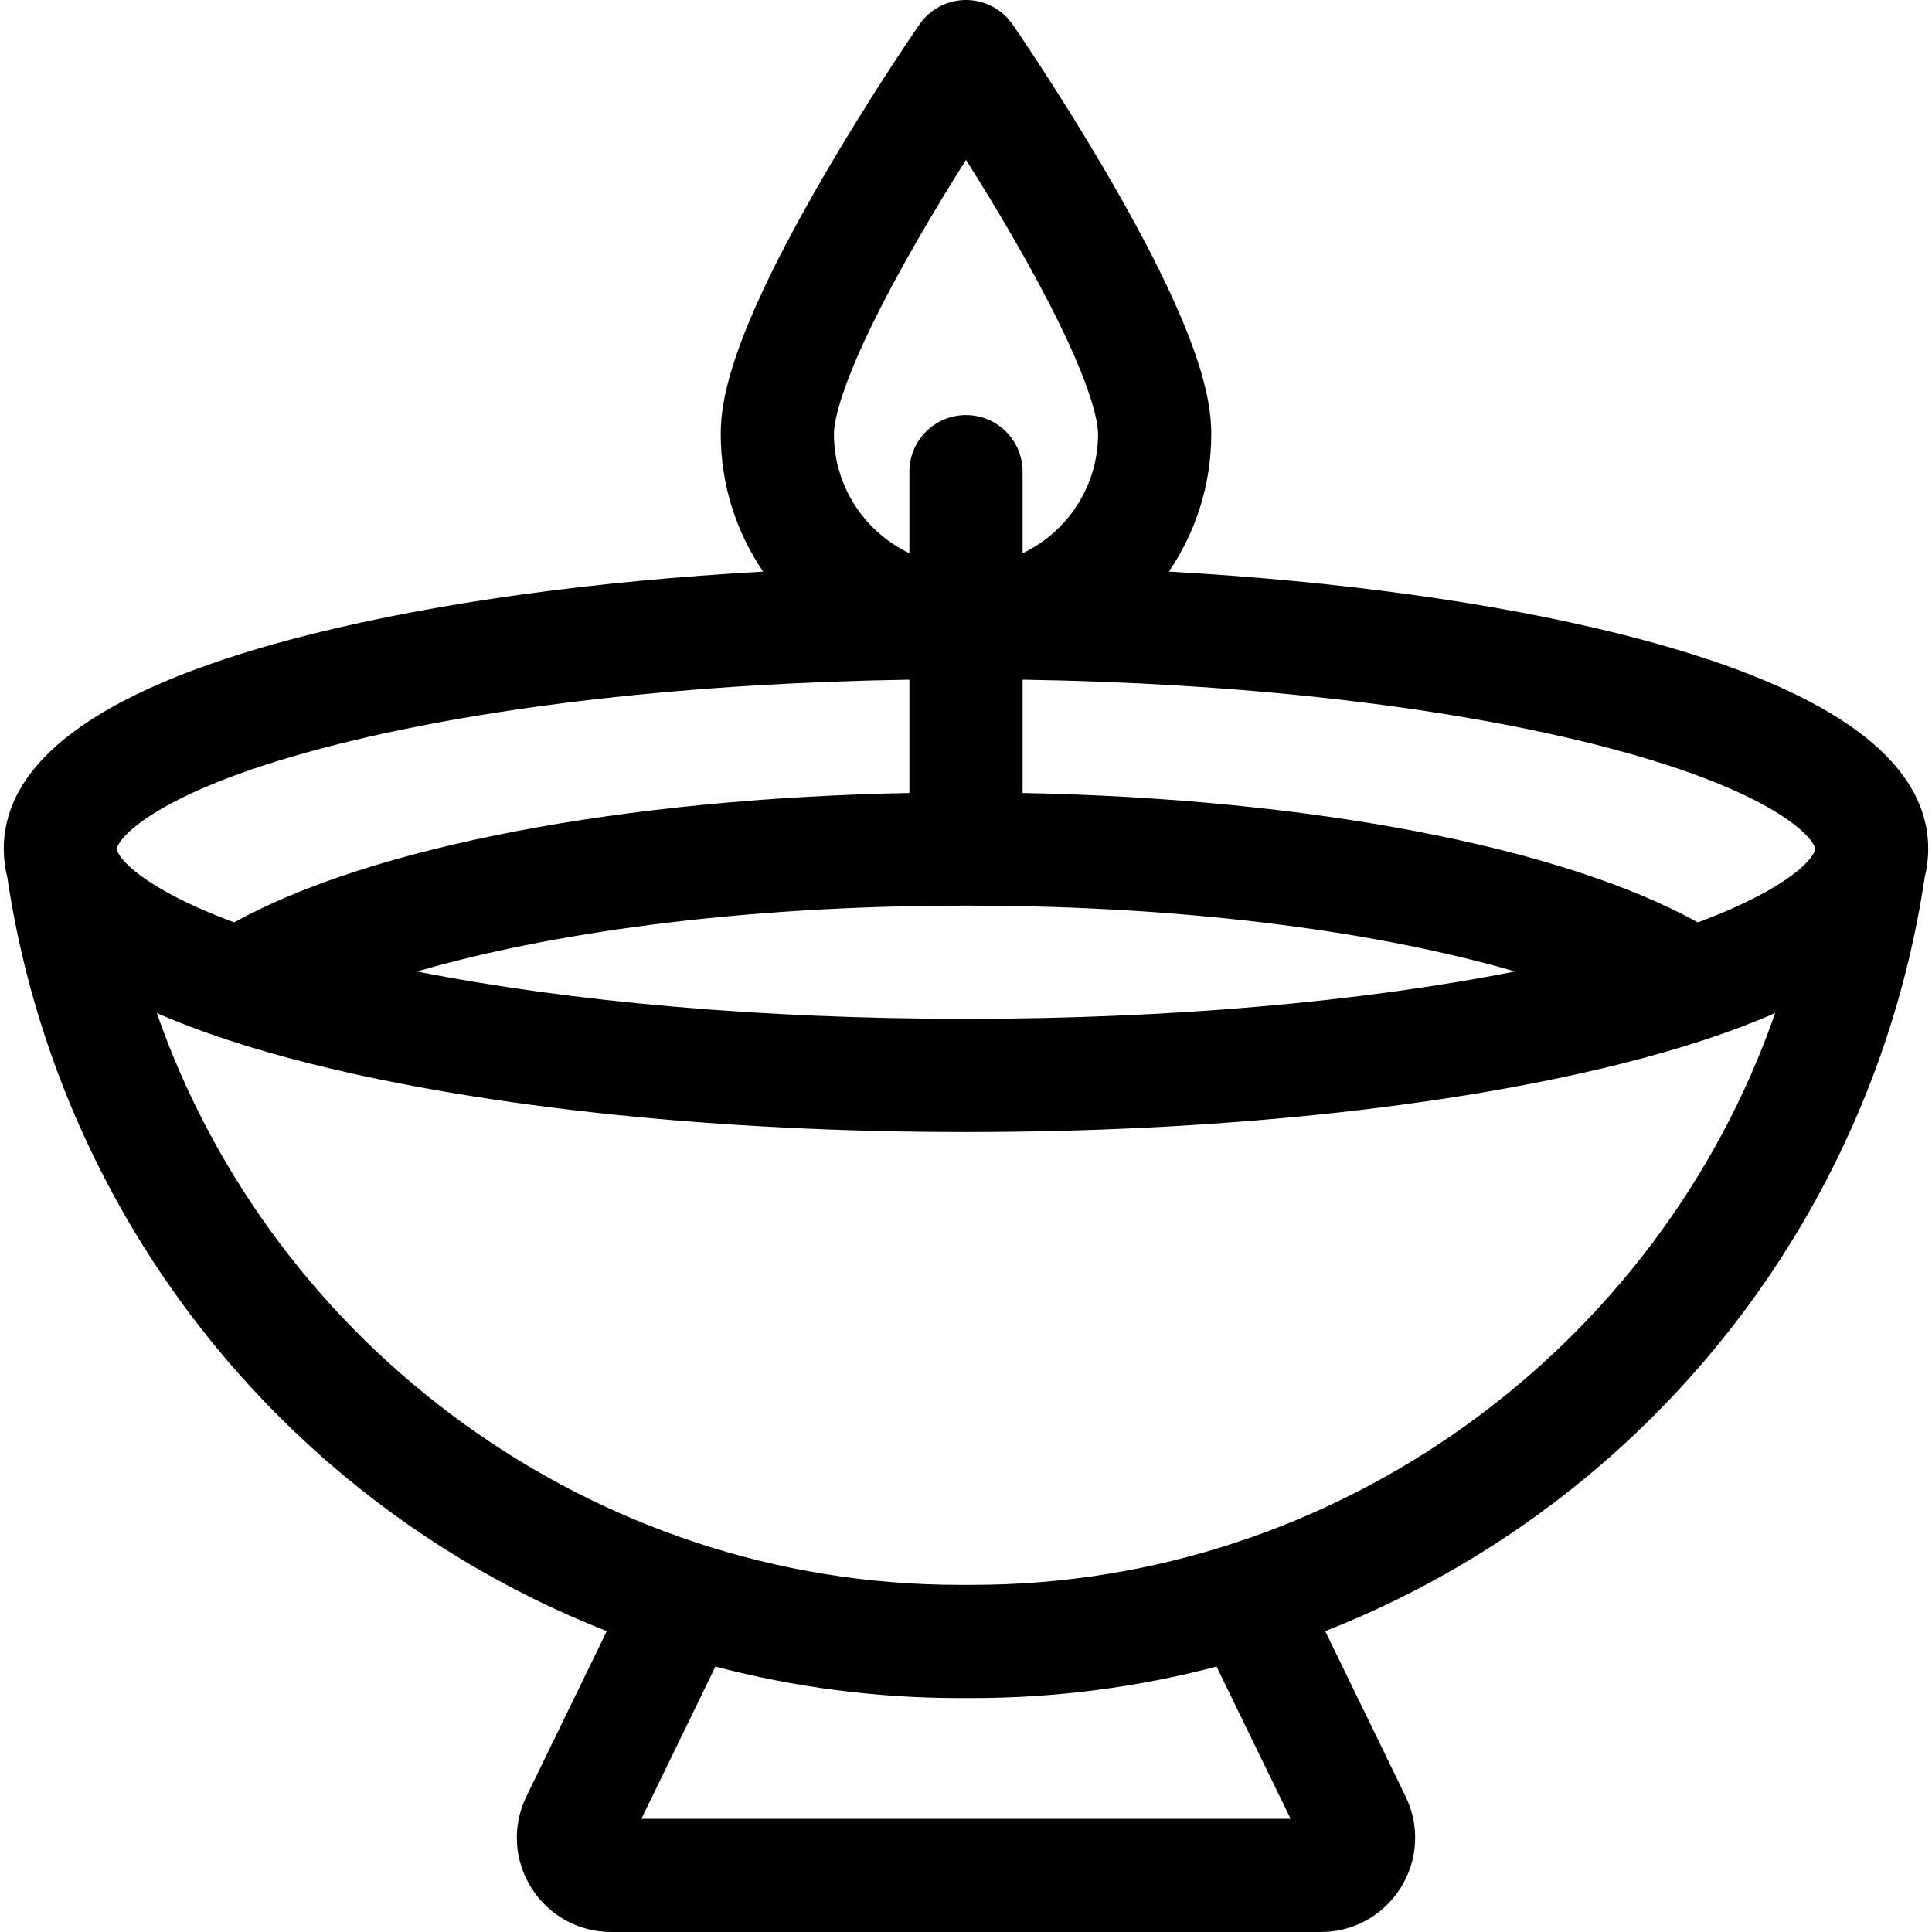
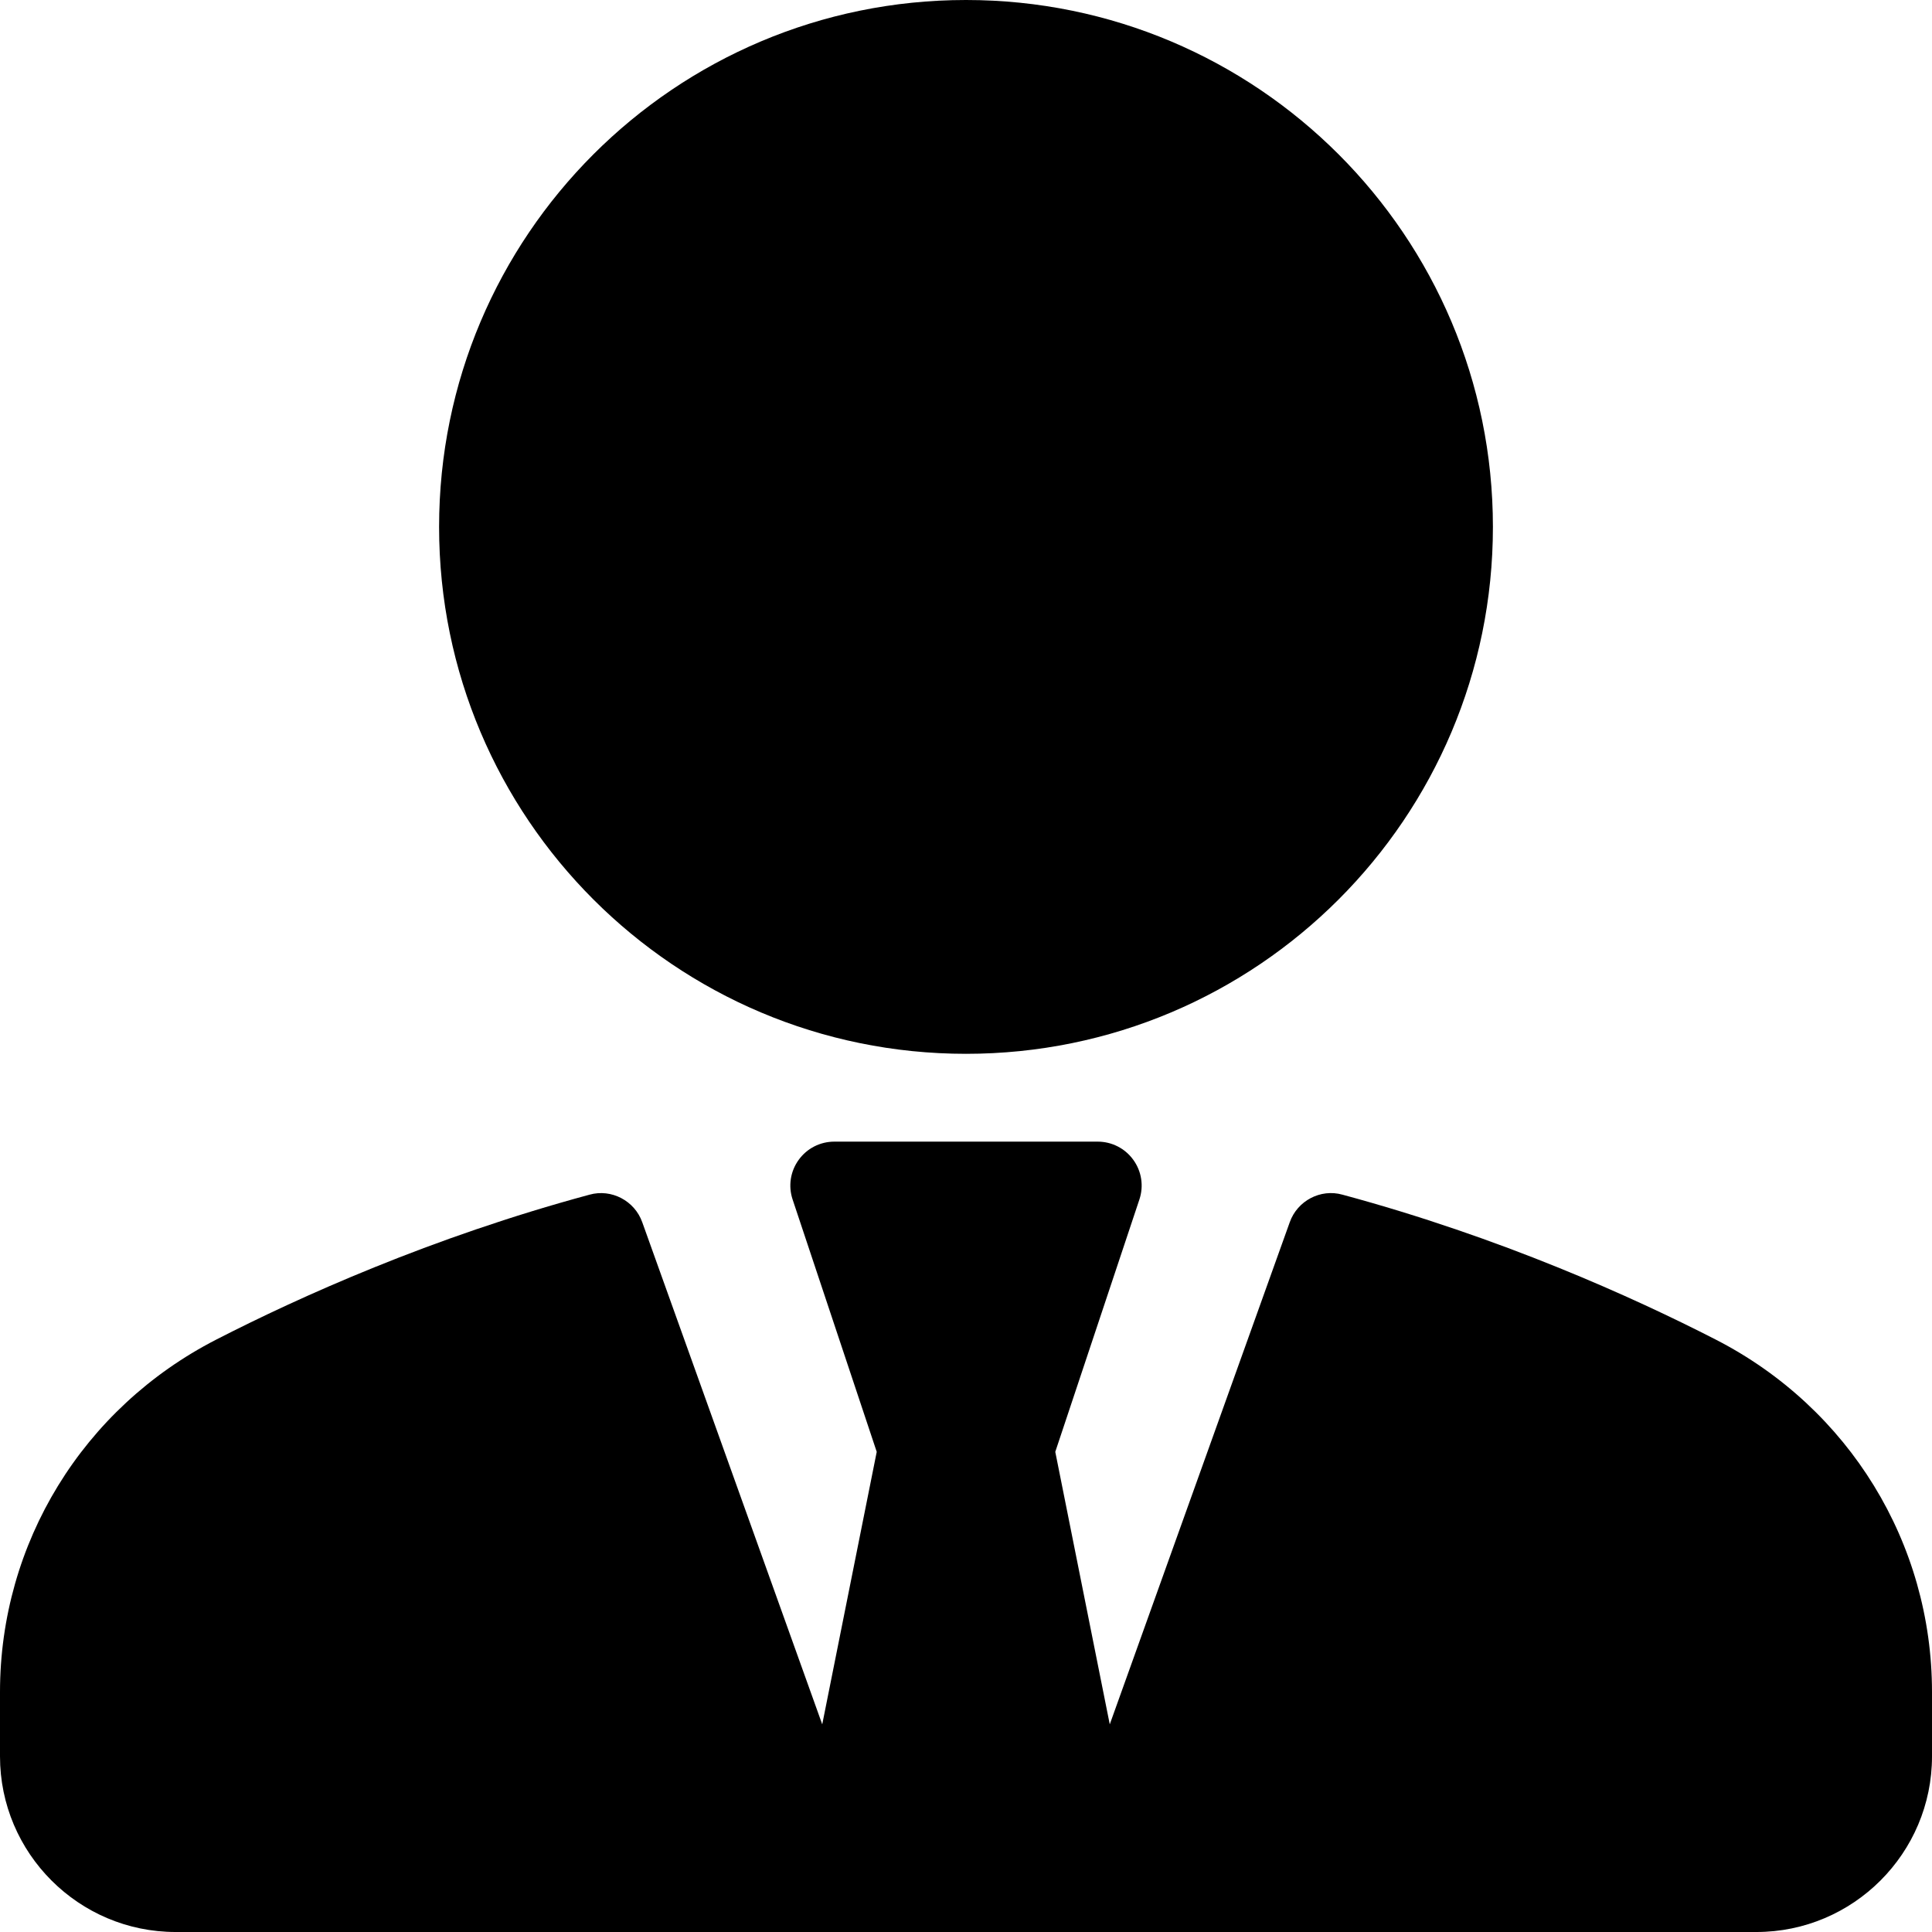
- <svg xmlns="http://www.w3.org/2000/svg" id="Capa_1" enable-background="new 0 0 512 512" height="512" viewBox="0 0 512 512" width="512">
+ <svg xmlns="http://www.w3.org/2000/svg" version="1.1" id="Layer_1" x="0px" y="0px" viewBox="0 0 469.333 469.333" style="enable-background:new 0 0 469.333 469.333;" xml:space="preserve">
  <g>
-     <path d="m429.344 168.021c-33.458-8.364-74.728-14.024-119.578-16.539 7.085-10.408 11.234-22.969 11.234-36.482 0-9.142-2.801-26.124-27.025-67.882-12.651-21.81-25.109-39.885-25.633-40.644-2.8-4.054-7.414-6.474-12.342-6.474s-9.542 2.42-12.342 6.475c-.524.759-12.982 18.834-25.633 40.644-24.224 41.757-27.025 58.739-27.025 67.881 0 13.513 4.149 26.074 11.234 36.483-44.85 2.515-86.12 8.175-119.578 16.539-54.183 13.545-81.656 32.715-81.656 56.978 0 2.565.326 5.069.939 7.52 8.966 60.182 39.157 115.217 85.149 155.105 22.033 19.11 46.998 34.131 73.715 44.645l-21.301 43.796c-3.793 7.799-3.311 16.844 1.288 24.194 4.6 7.352 12.522 11.74 21.194 11.74h188.032c8.671 0 16.594-4.389 21.194-11.74 4.599-7.351 5.081-16.396 1.288-24.194l-21.301-43.796c26.717-10.514 51.682-25.535 73.715-44.645 45.992-39.888 76.183-94.923 85.149-155.105.613-2.45.939-4.955.939-7.52 0-24.263-27.473-43.433-81.656-56.979zm-185.462-105.689c4.186-7.222 8.398-14.084 12.118-19.973 3.72 5.889 7.932 12.751 12.118 19.973 21.232 36.63 22.882 49.573 22.882 52.668 0 13.933-8.186 25.988-20 31.616v-21.616c0-8.284-6.716-15-15-15s-15 6.716-15 15v21.616c-11.814-5.628-20-17.682-20-31.616 0-3.095 1.65-16.038 22.882-52.668zm157.613 195.116c-41.164 8.135-91.897 12.552-145.495 12.552-53.592 0-104.319-4.416-145.482-12.55 34.19-9.947 84.307-17.45 145.482-17.45s111.307 7.5 145.495 17.448zm-370.495-32.448c0-2.607 10.487-15.763 58.933-27.874 40.644-10.161 93.823-16.118 151.067-17.006v30.028c-76.184 1.486-142.773 14.245-178.929 34.292-24.855-9.202-31.071-17.436-31.071-19.44zm138.976 257 19.619-40.337c20.944 5.485 42.645 8.337 64.612 8.337h3.586c21.967 0 43.669-2.851 64.612-8.337l19.619 40.337zm87.817-62h-3.586c-96.73 0-181.739-62.773-212.655-151.541 11.348 4.99 25.042 9.504 41.104 13.519 46.486 11.622 108.047 18.022 173.344 18.022s126.858-6.4 173.344-18.021c16.06-4.015 29.754-8.528 41.101-13.518-30.917 88.766-115.923 151.539-212.652 151.539zm192.136-175.56c-36.156-20.047-102.745-32.806-178.929-34.292v-30.028c57.244.888 110.423 6.844 151.067 17.006 48.446 12.111 58.933 25.267 58.933 27.874 0 2.004-6.216 10.238-31.071 19.44z" />
+     <g>
+       <g>
+         <circle cx="234.667" cy="128" r="128" />
+         <path d="M416.833,325.438c-20.167-10.344-52.292-24.854-90.708-35.219c-5.333-1.5-10.958,1.469-12.813,6.698l-43.721,121.974     l-13.237-66.203l20.438-61.313c1.083-3.25,0.542-6.833-1.479-9.615c-2-2.781-5.208-4.427-8.646-4.427h-64     c-3.438,0-6.646,1.646-8.646,4.427c-2.021,2.781-2.563,6.365-1.479,9.615l20.438,61.313l-13.237,66.203l-43.721-121.974     c-1.854-5.229-7.5-8.188-12.813-6.698c-38.417,10.365-70.542,24.875-90.708,35.219C20.125,342.063,0,374.875,0,411.052v15.615     c0,23.531,19.146,42.667,42.667,42.667h160h64h160c23.521,0,42.667-19.135,42.667-42.667v-15.615     C469.333,374.875,449.208,342.063,416.833,325.438z" />
+       </g>
+     </g>
  </g>
+   <g>
+ </g>
+   <g>
+ </g>
+   <g>
+ </g>
+   <g>
+ </g>
+   <g>
+ </g>
+   <g>
+ </g>
+   <g>
+ </g>
+   <g>
+ </g>
+   <g>
+ </g>
+   <g>
+ </g>
+   <g>
+ </g>
+   <g>
+ </g>
+   <g>
+ </g>
+   <g>
+ </g>
+   <g>
+ </g>
</svg>
